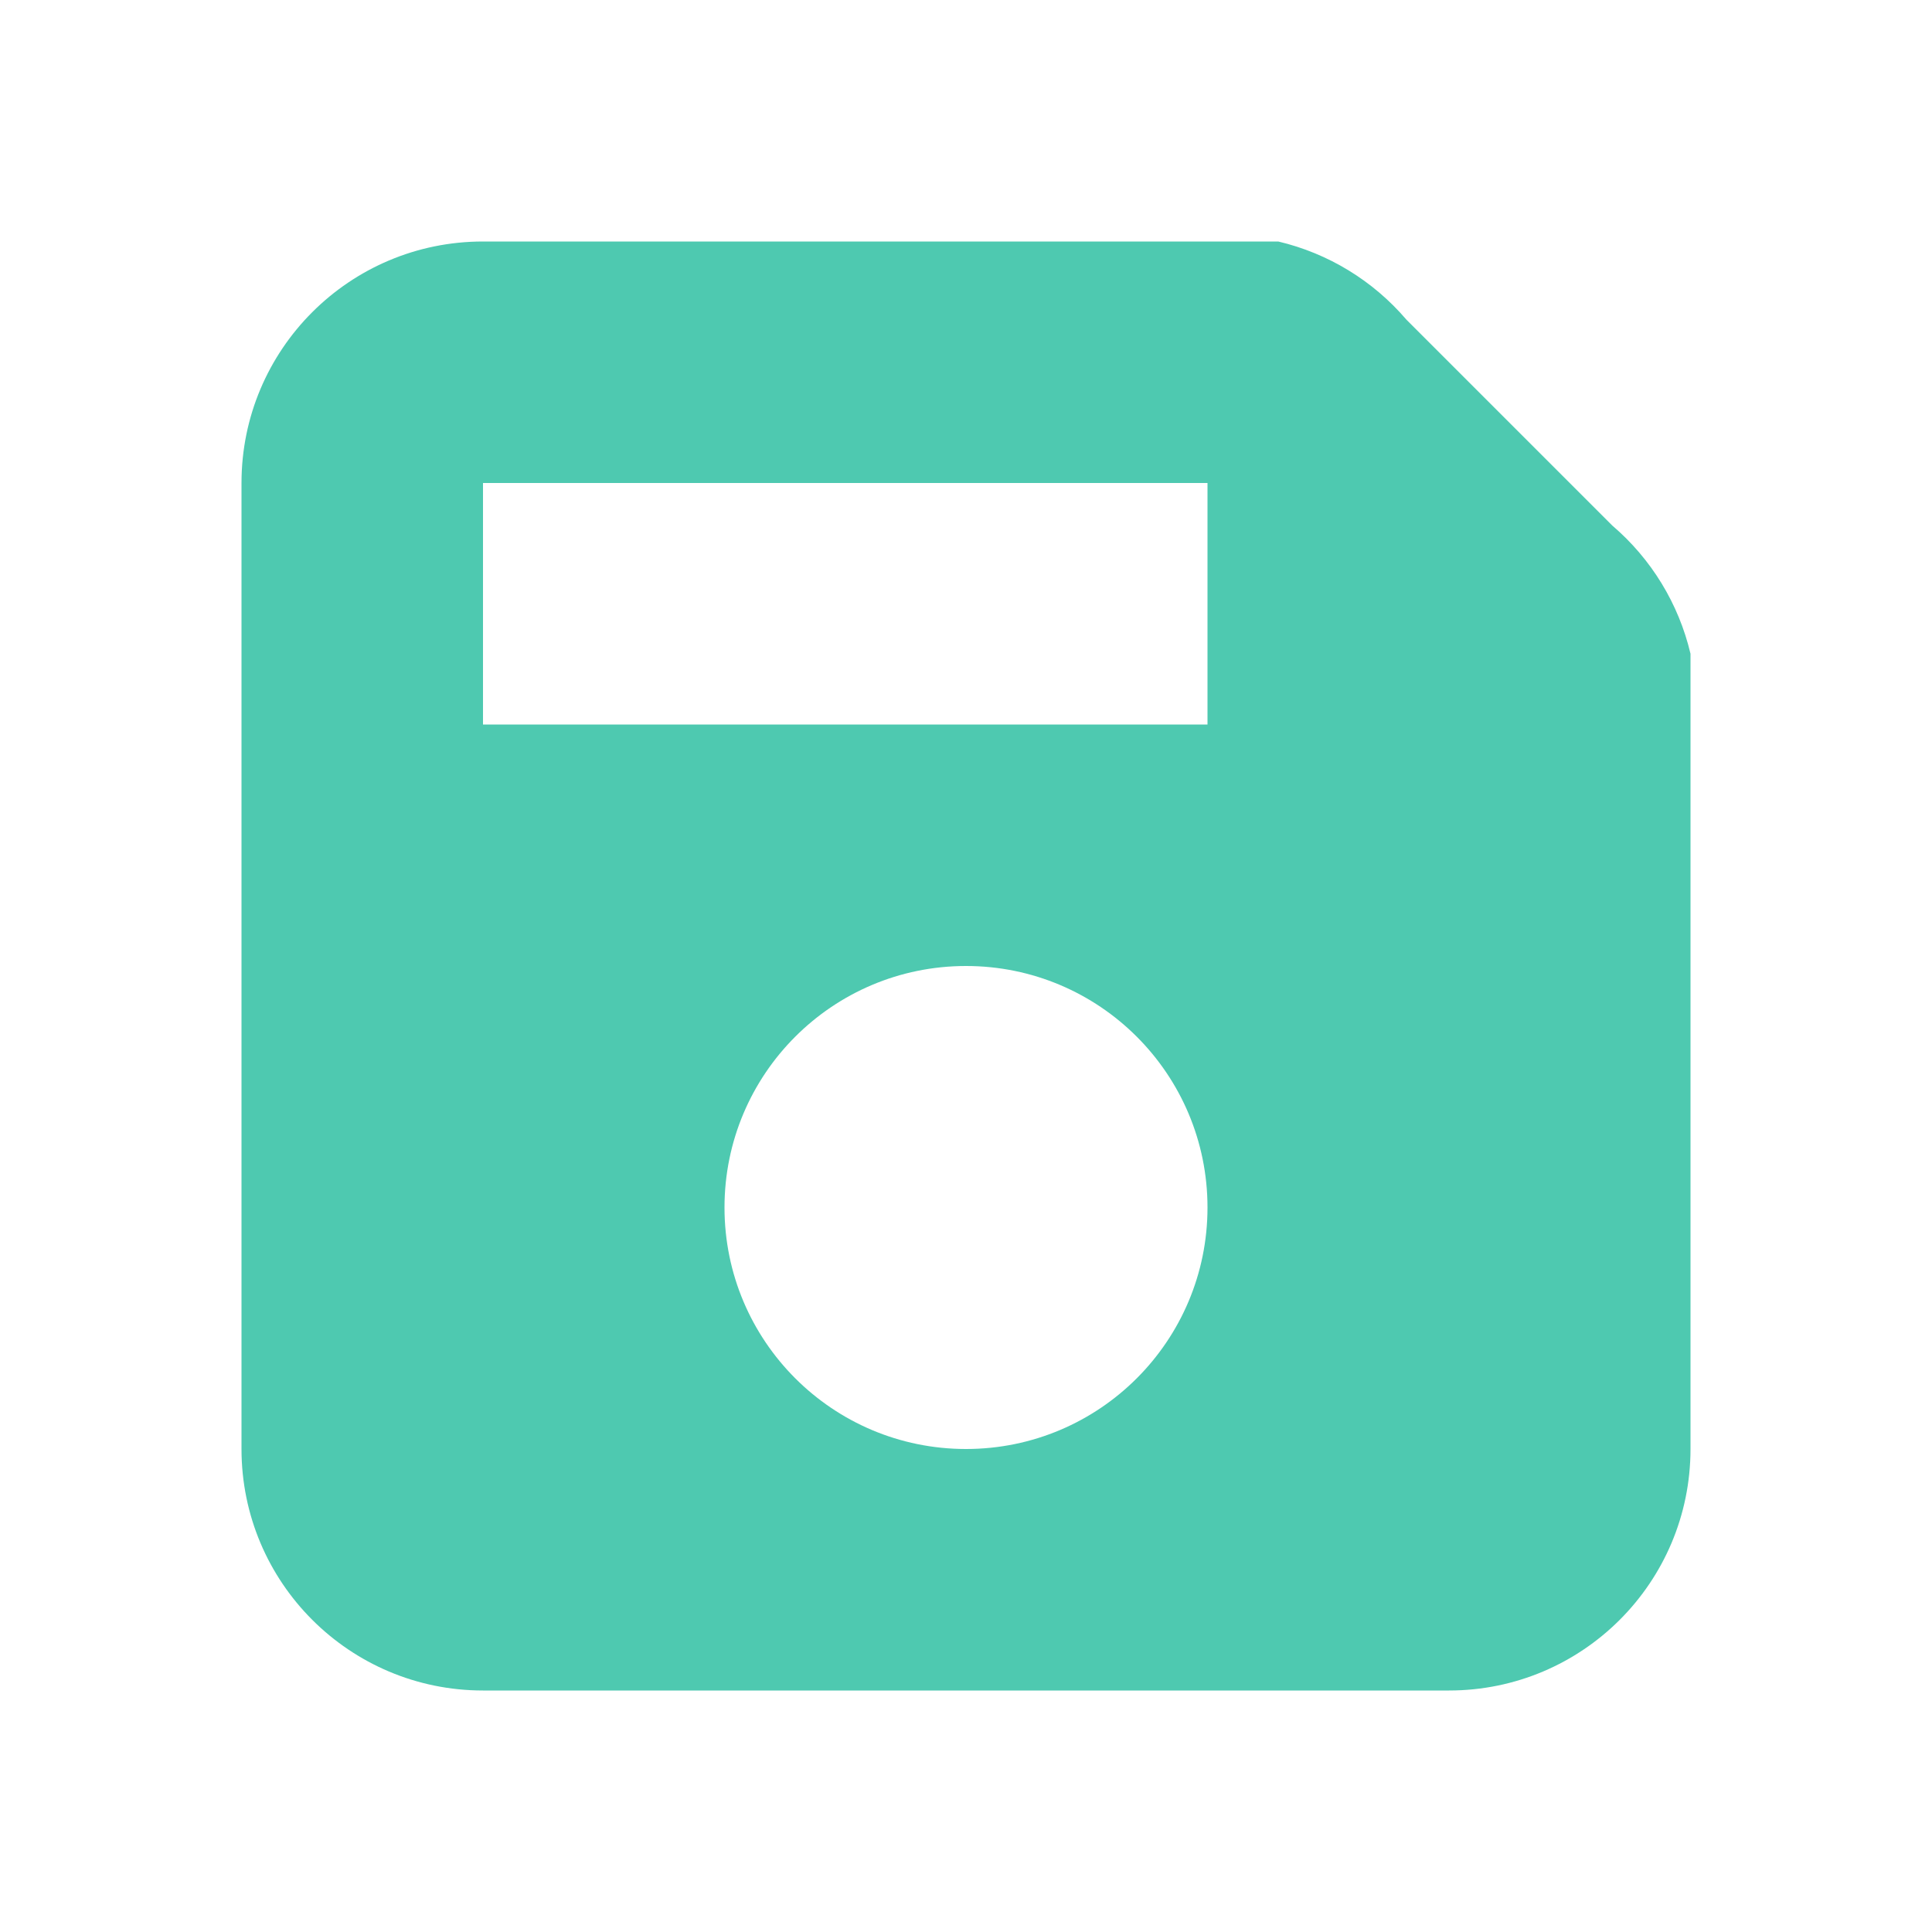
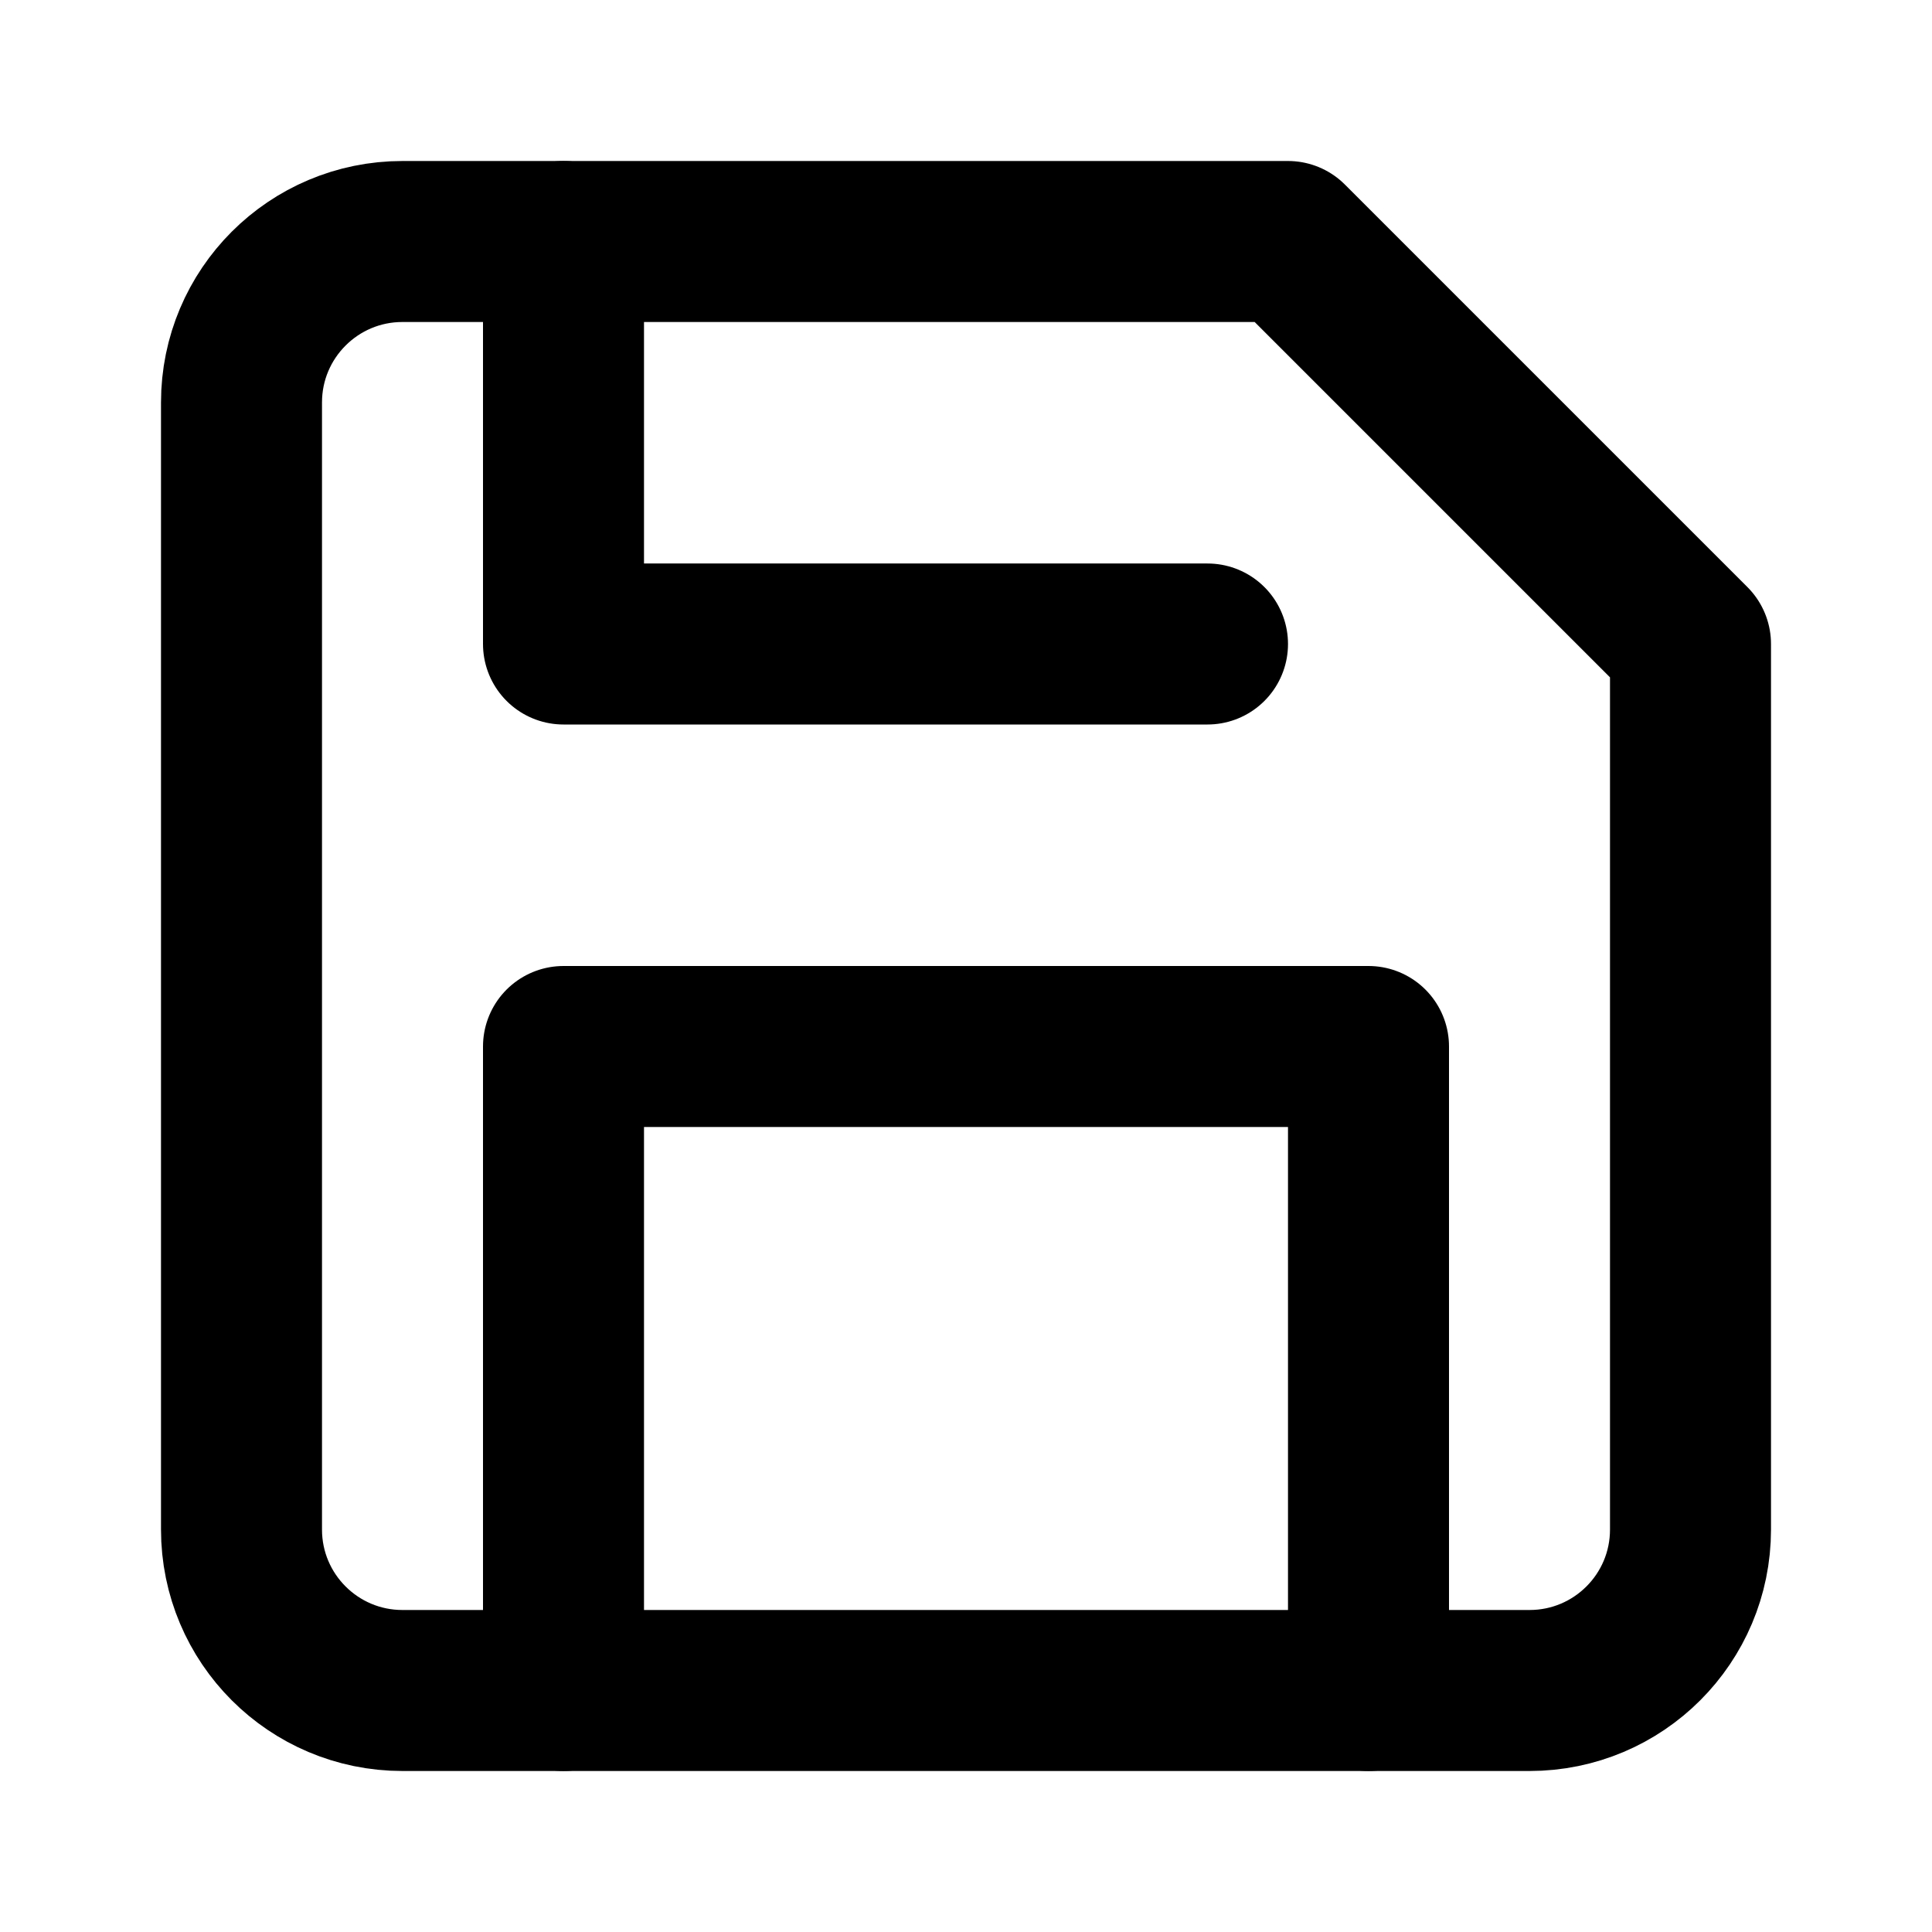
- <svg xmlns="http://www.w3.org/2000/svg" width="16" height="16" viewBox="0 0 16 16" fill="none">
-   <path d="M13.353 4.353L11.647 2.647A2 2 0 0010.586 2H4C2.895 2 2 2.895 2 4V12C2 13.105 2.895 14 4 14H12C13.105 14 14 13.105 14 12V5.414A2 2 0 0013.353 4.353ZM8 12C6.895 12 6 11.105 6 10C6 8.895 6.895 8 8 8C9.105 8 10 8.895 10 10C10 11.105 9.105 12 8 12ZM4 6V4H10V6H4Z" fill="#4EC9B0" />
+ <svg xmlns="http://www.w3.org/2000/svg" width="24" height="24" viewBox="0 0 24 24">
+   <g fill="none" stroke="currentColor" stroke-width="2" stroke-linecap="round" stroke-linejoin="round">
+     <path d="M19 21H5C3.895 21 3 20.105 3 19V5C3 3.895 3.895 3 5 3H16L21 8V19C21 20.105 20.105 21 19 21Z" />
+     <path d="M17 21V13H7V21" />
+     <path d="M7 3V8H15" />
+   </g>
</svg>
